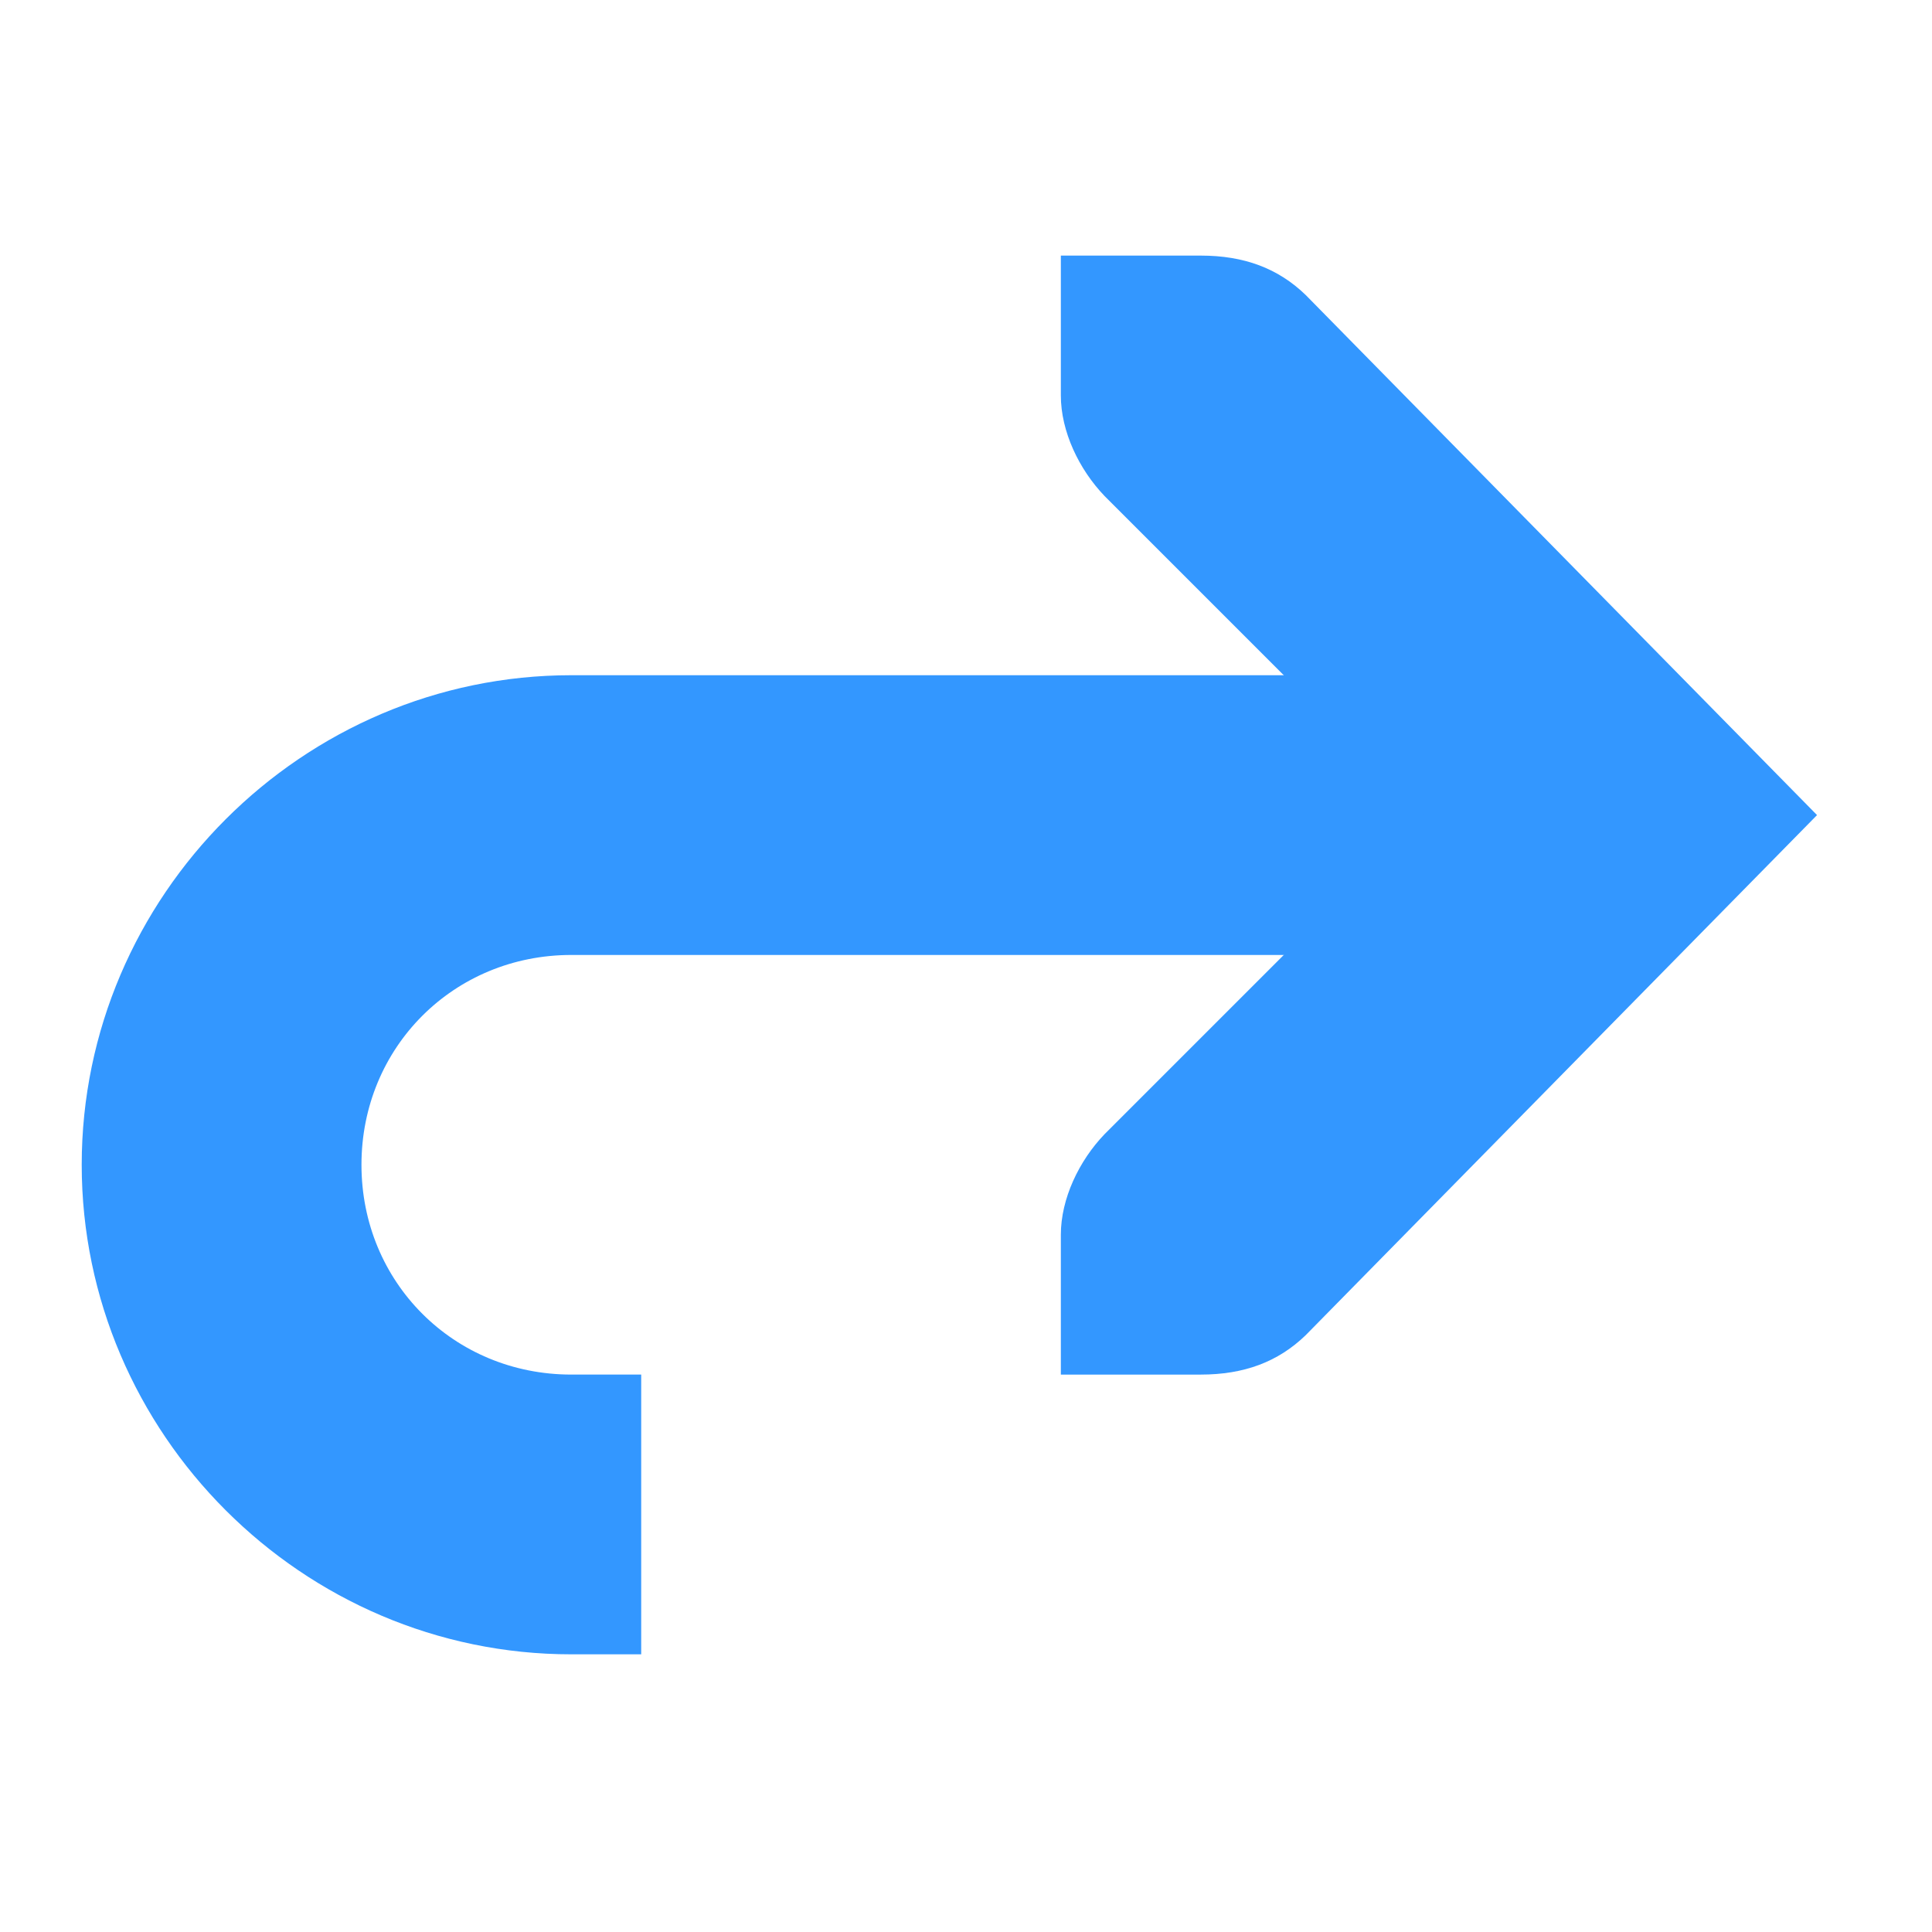
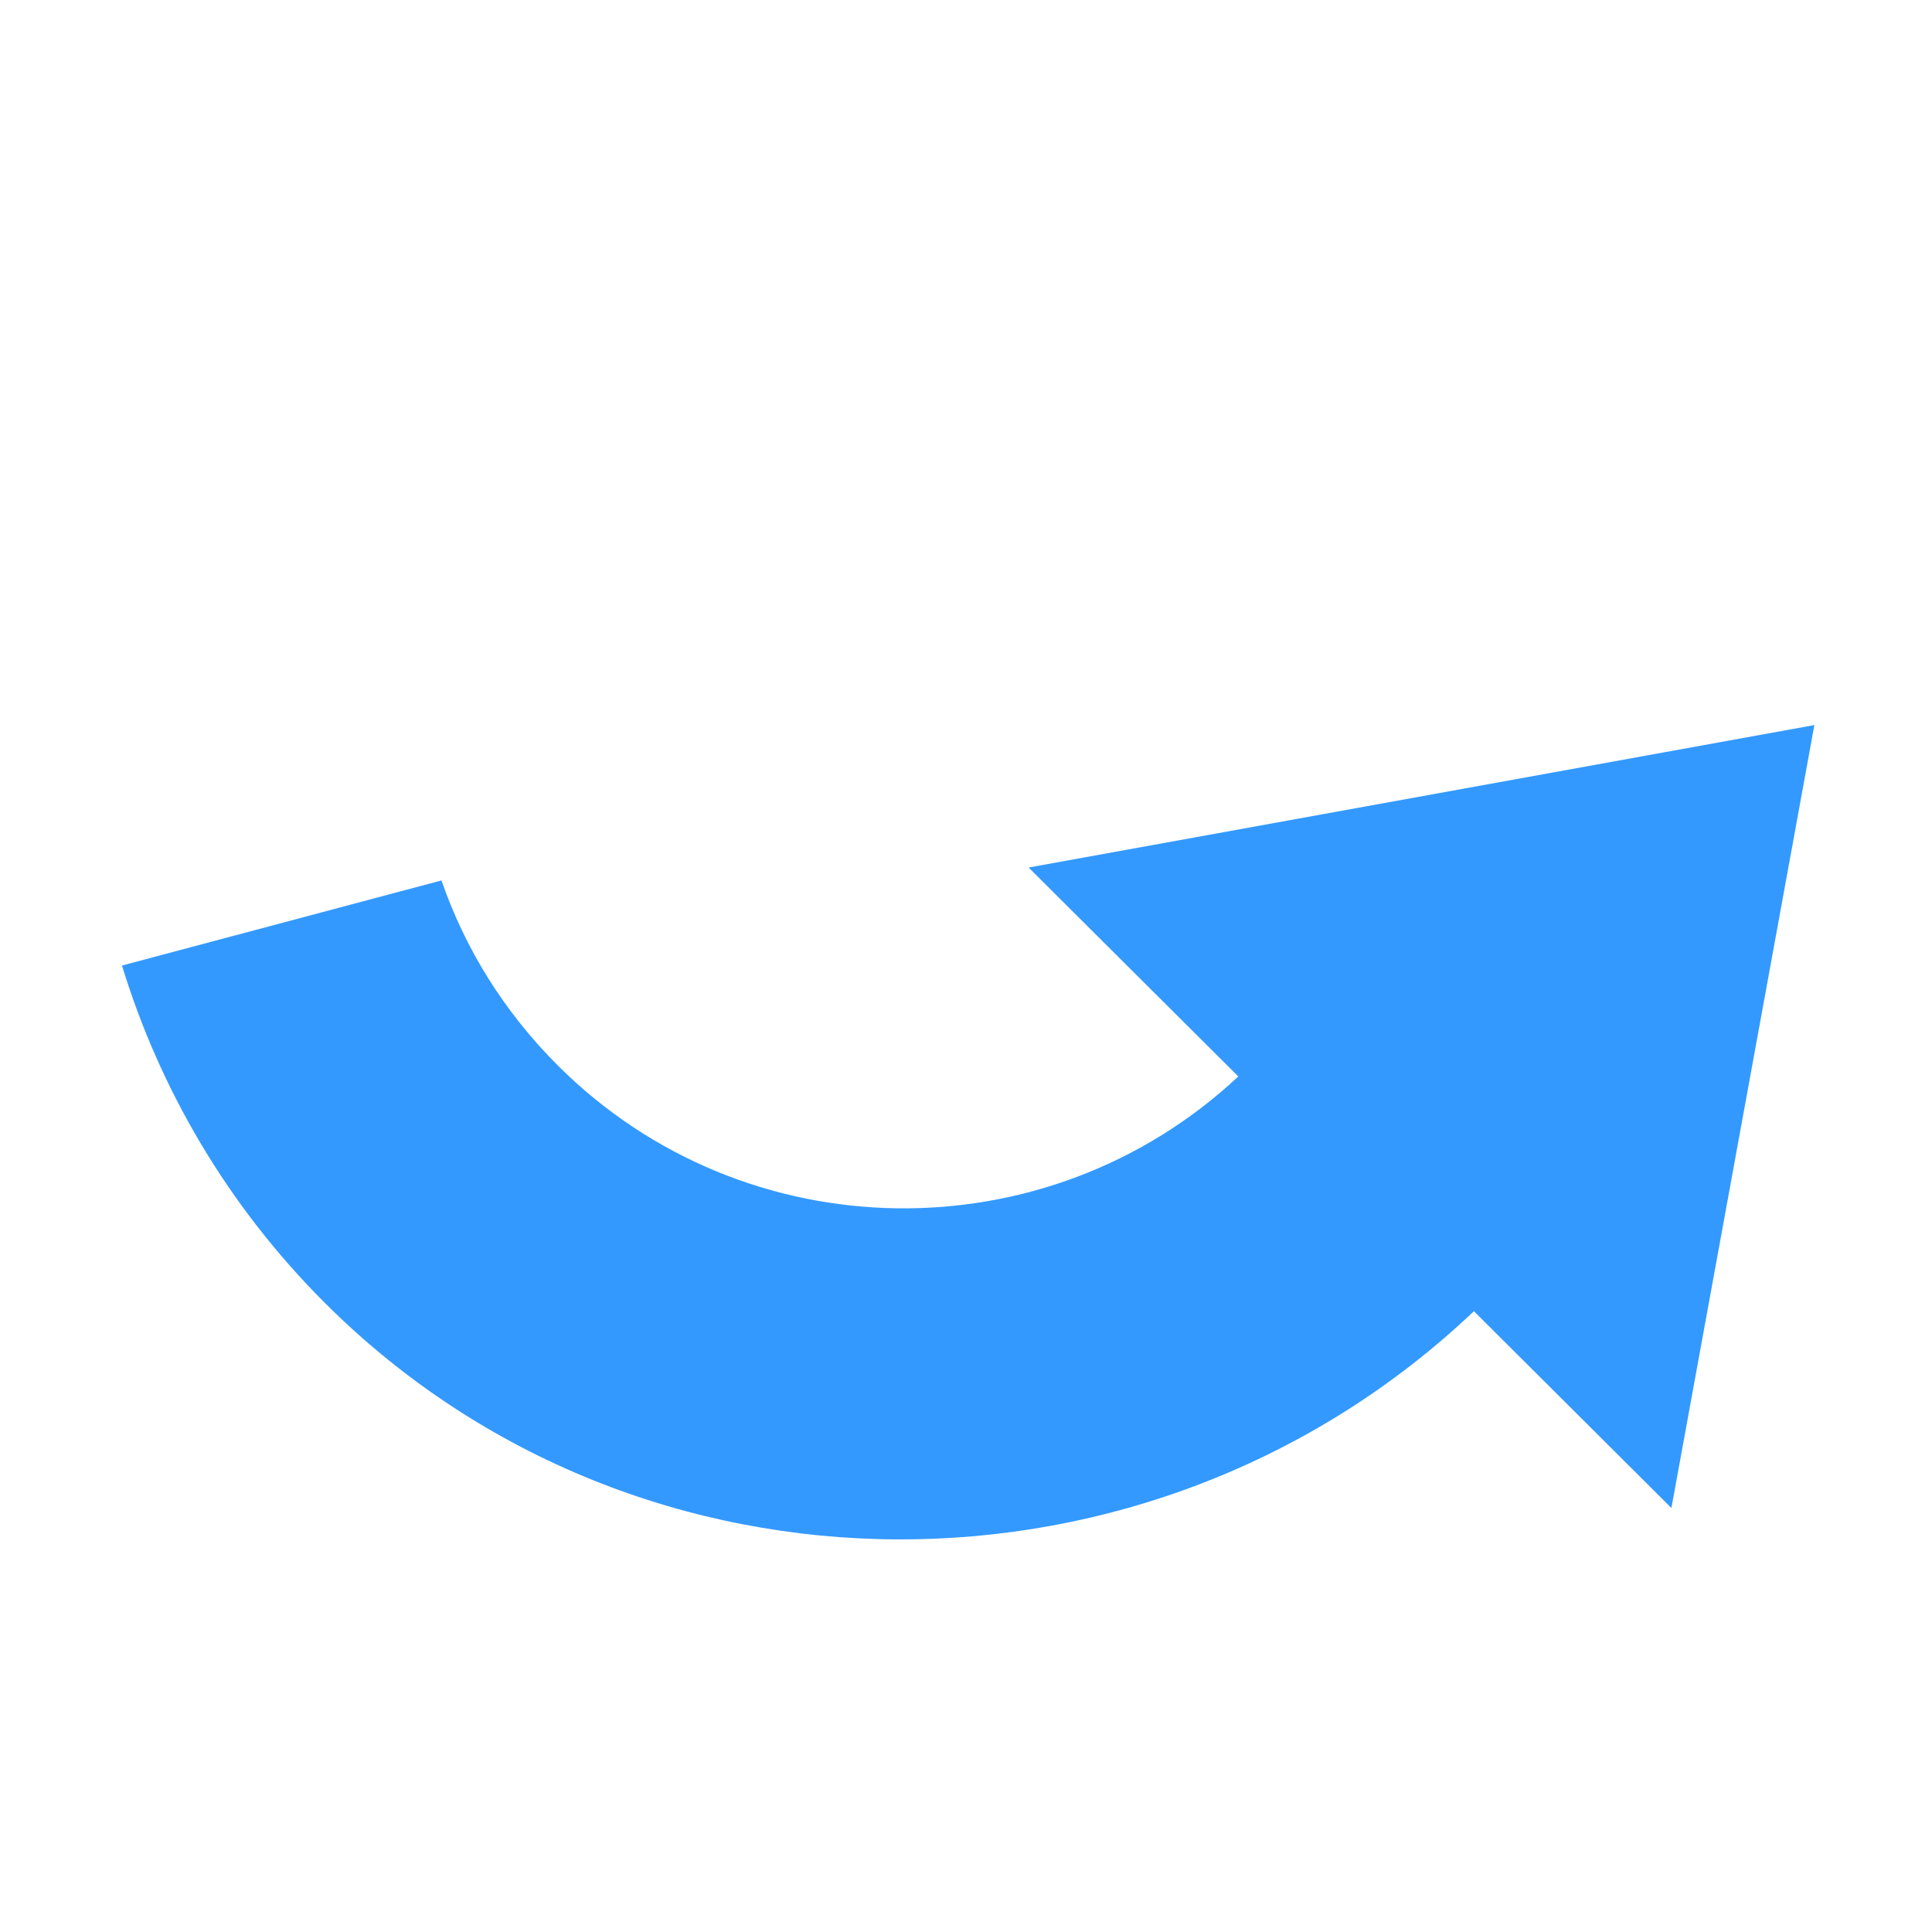
<svg xmlns="http://www.w3.org/2000/svg" width="128" height="128" id="svg3027" version="1.1">
  <defs id="defs3029" />
-   <g id="layer1" transform="translate(0,-924.3622)" />
-   <path d="m 37.848,44.735 c -17.803,0 -32.434,14.631 -32.434,32.434 0,17.803 14.631,32.434 32.434,32.434 l 4.633,0 0,-18.534 -4.633,0 c -7.787,0 -13.9,-6.114 -13.9,-13.9 0,-7.787 6.114,-13.9 13.9,-13.9 l 60.235,0 0,-18.534 -60.235,0 z" id="path35770-4-9-4" style="font-size:medium;font-style:normal;font-variant:normal;font-weight:normal;font-stretch:normal;text-indent:0;text-align:start;text-decoration:none;line-height:normal;letter-spacing:normal;word-spacing:normal;text-transform:none;direction:ltr;block-progression:tb;writing-mode:lr-tb;text-anchor:start;baseline-shift:baseline;color:#000000;fill:#3397ff;fill-opacity:1;stroke:none;stroke-width:2;marker:none;visibility:visible;display:inline;overflow:visible;enable-background:accumulate;font-family:Sans;-inkscape-font-specification:Sans" />
-   <path d="m 70.284,16.934 0,9.267 c 0,2.381 1.203,4.897 2.896,6.661 L 94.32,54.002 73.18,75.142 c -1.693,1.763 -2.896,4.28 -2.896,6.661 l 0,9.267 9.267,0 c 2.868,0 5.118,-0.837 6.95,-2.606 L 120.383,54.002 86.501,19.54 c -1.832,-1.77 -4.083,-2.606 -6.95,-2.606 z" id="rect3217-6-2-2-4-85" style="font-size:medium;font-style:normal;font-variant:normal;font-weight:normal;font-stretch:normal;text-indent:0;text-align:start;text-decoration:none;line-height:normal;letter-spacing:normal;word-spacing:normal;text-transform:none;direction:ltr;block-progression:tb;writing-mode:lr-tb;text-anchor:start;color:#bebebe;fill:#3397ff;fill-opacity:1;stroke:none;stroke-width:2;marker:none;visibility:visible;display:inline;overflow:visible;enable-background:accumulate;font-family:Bitstream Vera Sans;-inkscape-font-specification:Bitstream Vera Sans" />
+   <path style="fill:#3399ff;fill-opacity:1;stroke:none;display:inline" d="M 110.735,99.908 120.207,48.038 68.148,57.476 82.041,71.318 C 69.339,83.205 49.37,82.959 36.979,70.613 33.385,67.032 30.797,62.821 29.249,58.331 L 8.082,63.969 c 2.504,8.189 6.995,15.929 13.488,22.399 20.846,20.771 54.794,20.718 76.08,0.503 l 13.084,13.037 z" id="Symbol" />
</svg>
